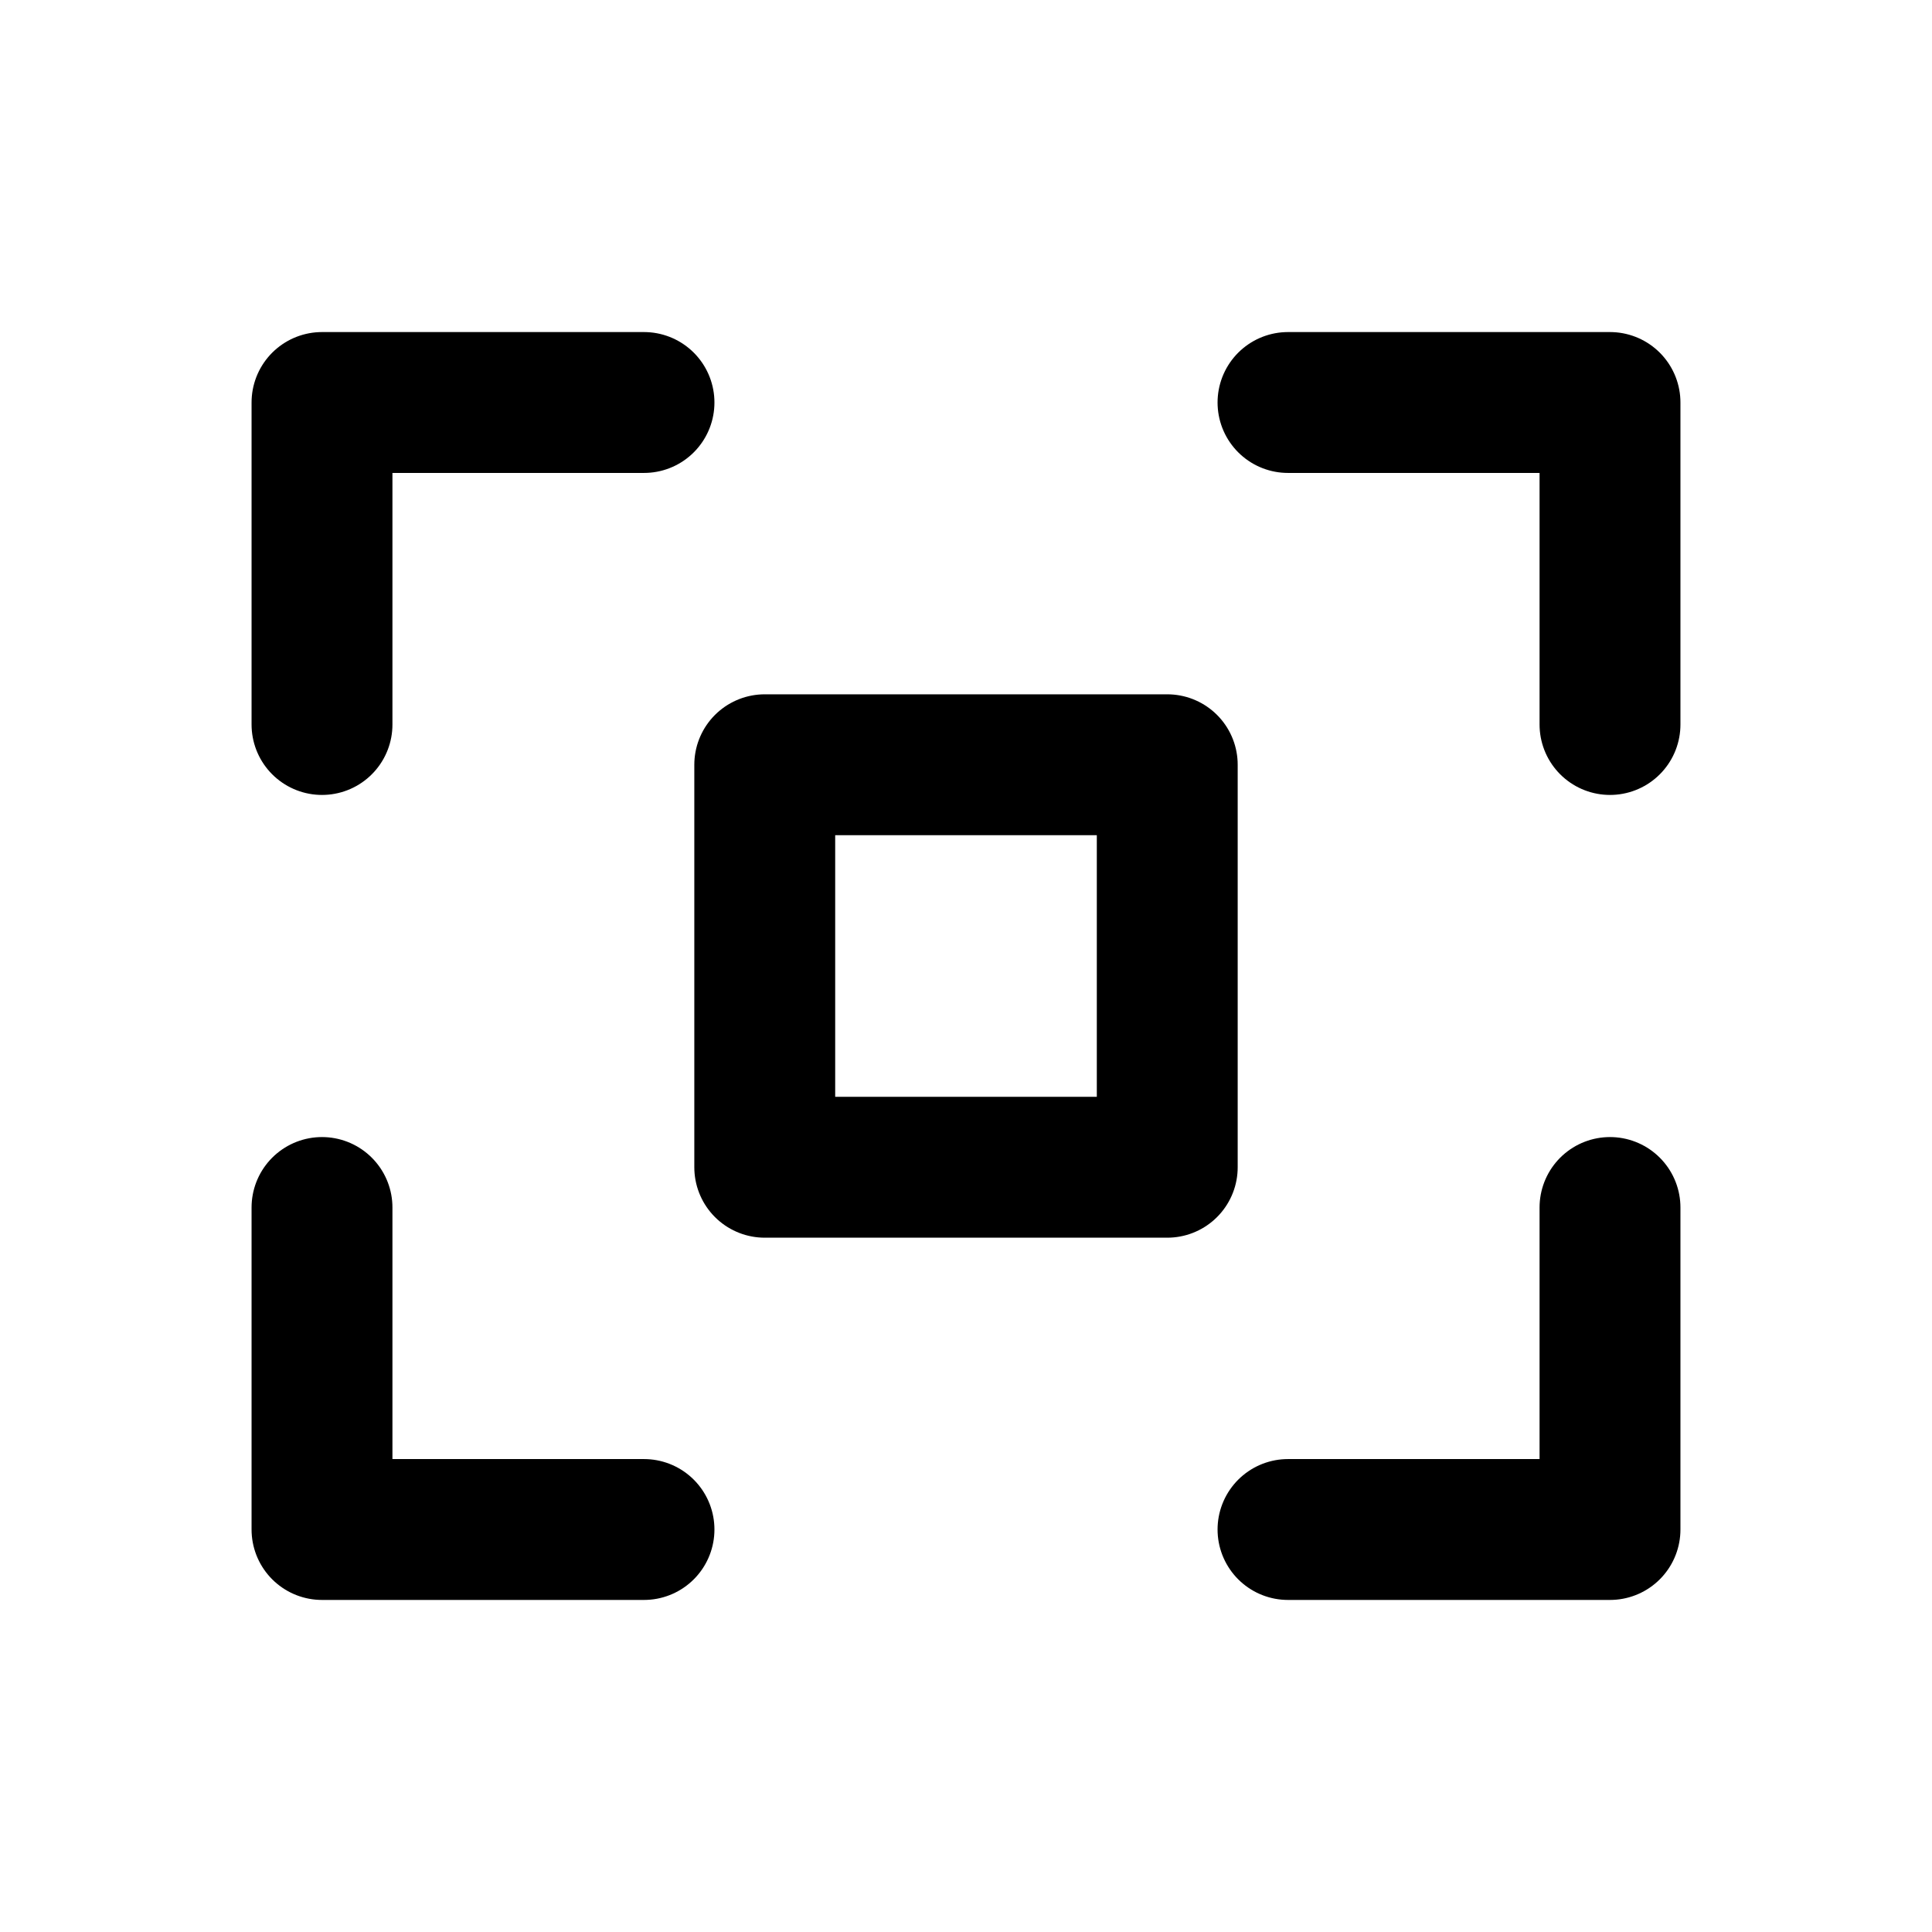
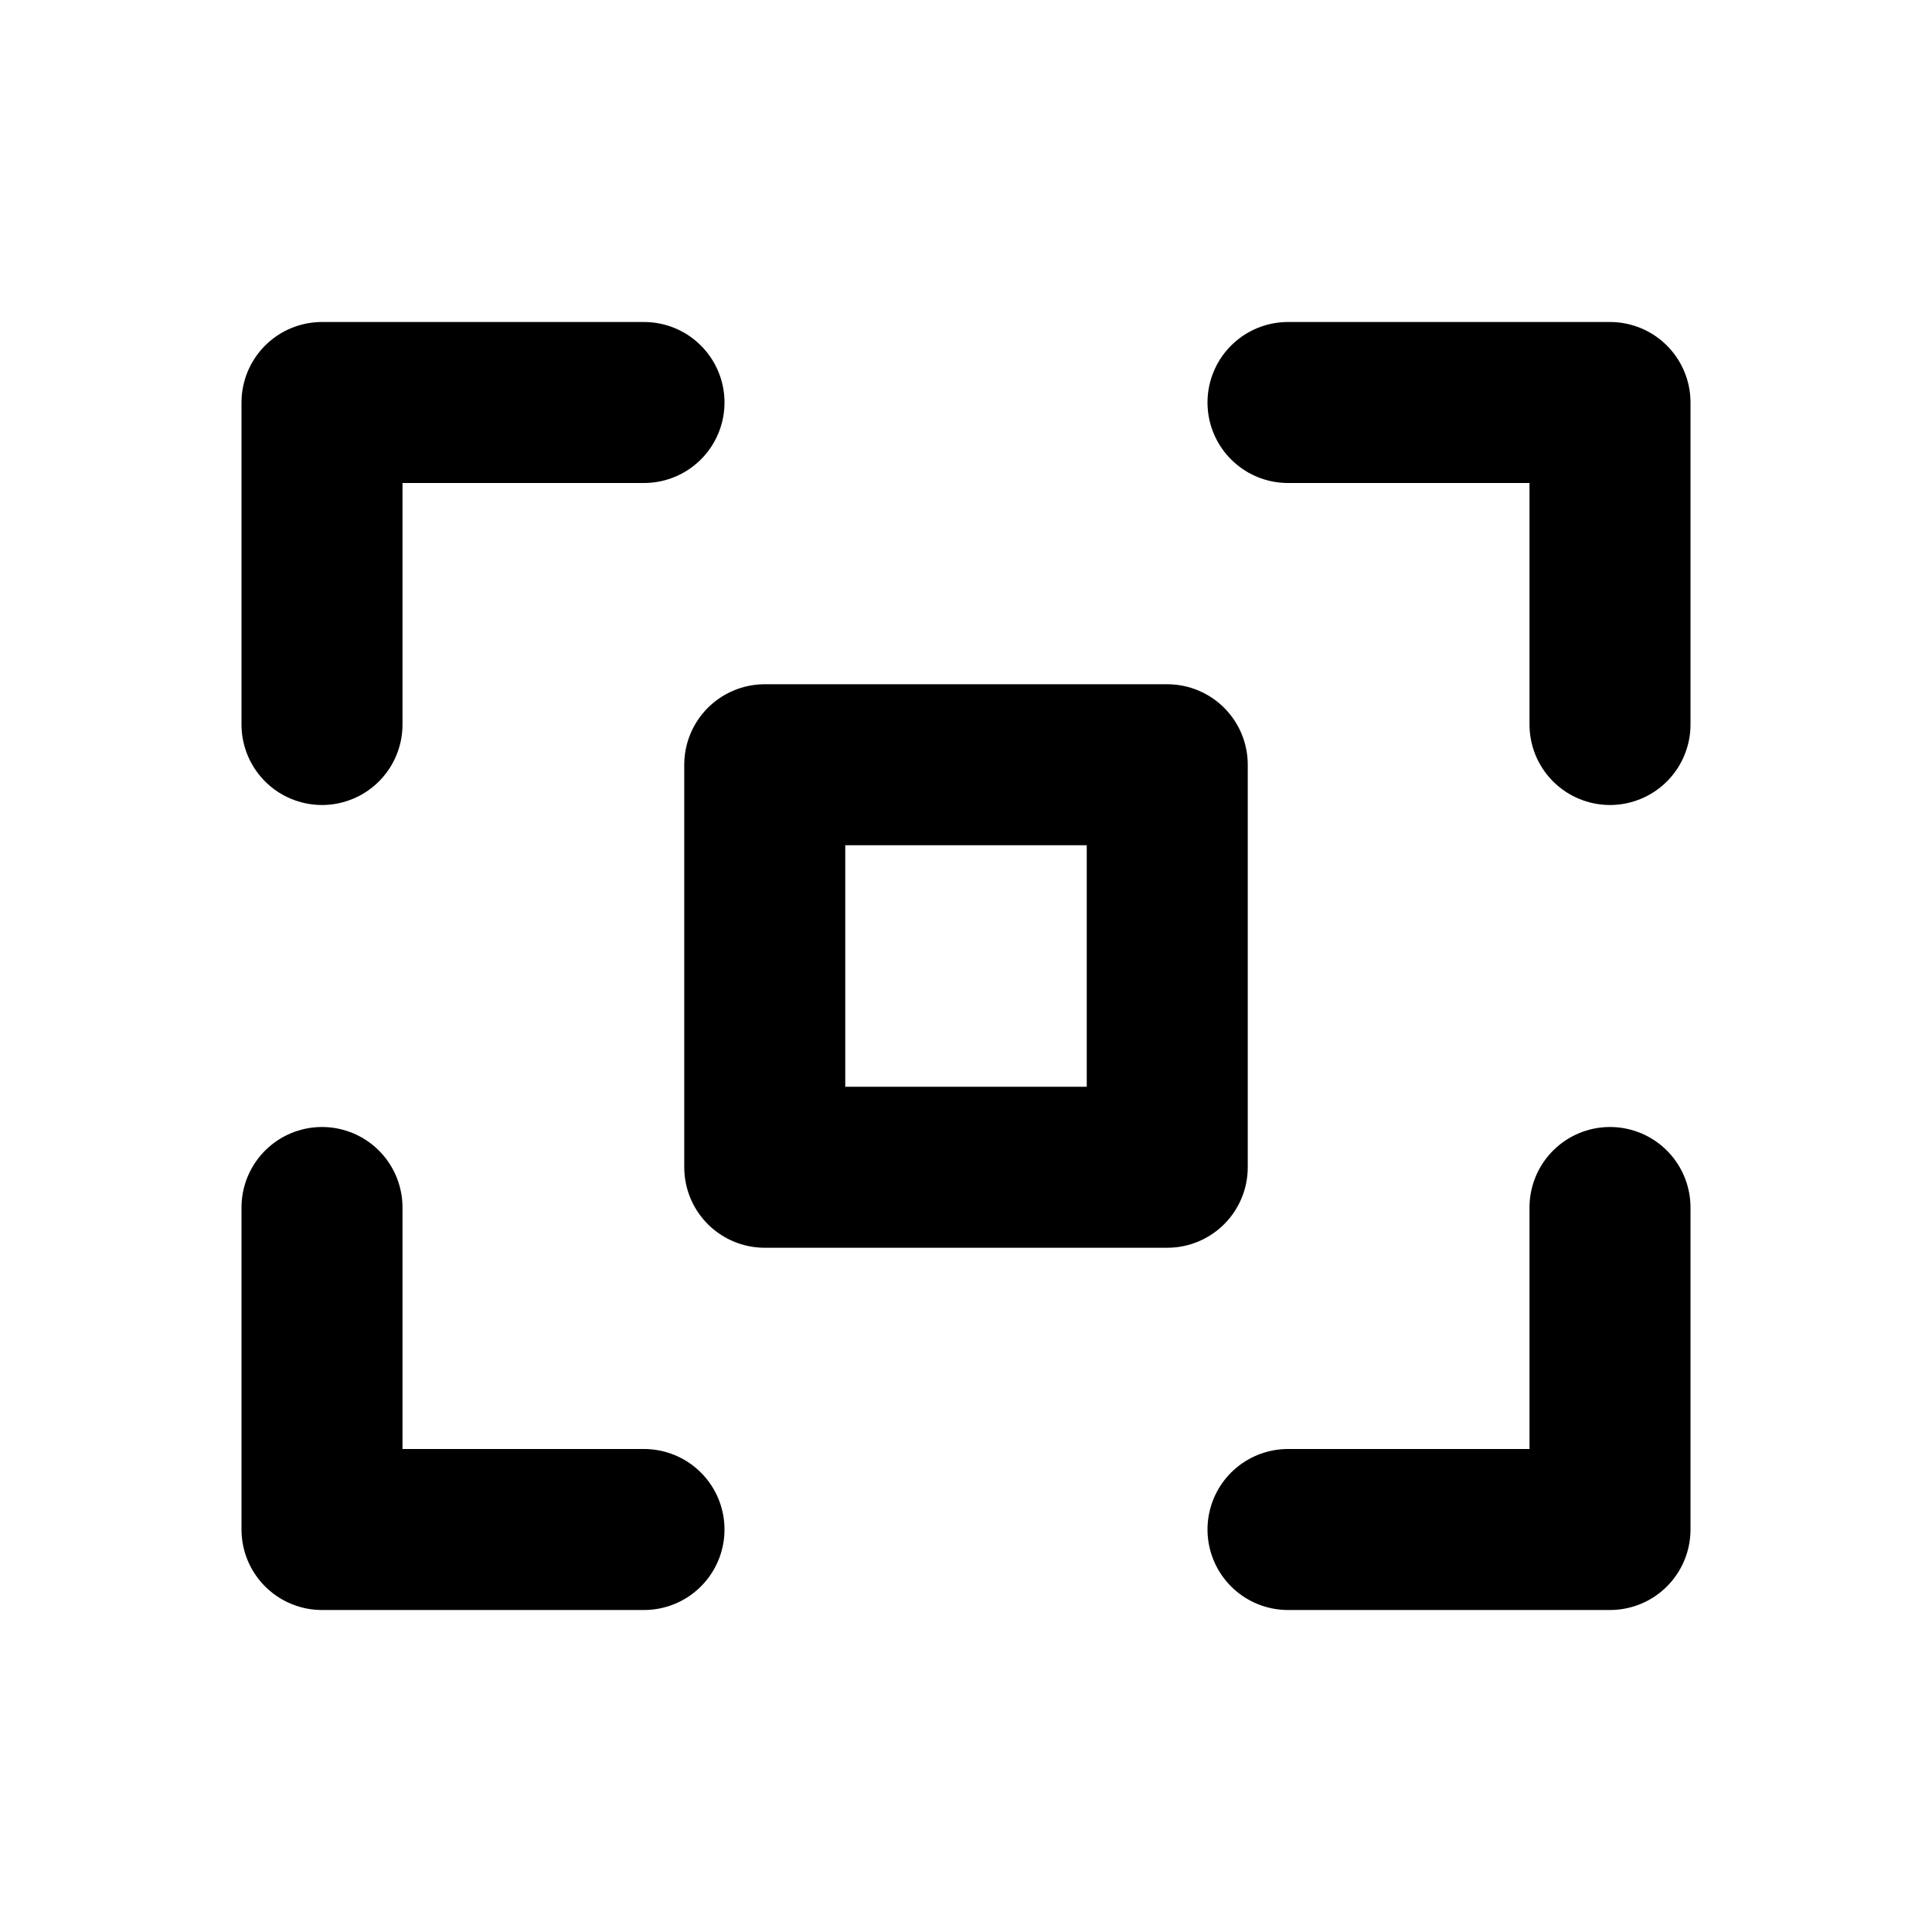
- <svg xmlns="http://www.w3.org/2000/svg" viewBox="0 0 24 24" fill="none" stroke="#000" stroke-width="1.75" stroke-linecap="round" stroke-linejoin="round">
+ <svg xmlns="http://www.w3.org/2000/svg" viewBox="0 0 24 24" fill="none" stroke="#000" stroke-width="2" stroke-linecap="round" stroke-linejoin="round">
  <path d="M4 9V5h4M16 5h4v4M20 15v4h-4M8 19H4v-4" />
  <path d="M9.5 9.5h5v5h-5z" />
</svg>
